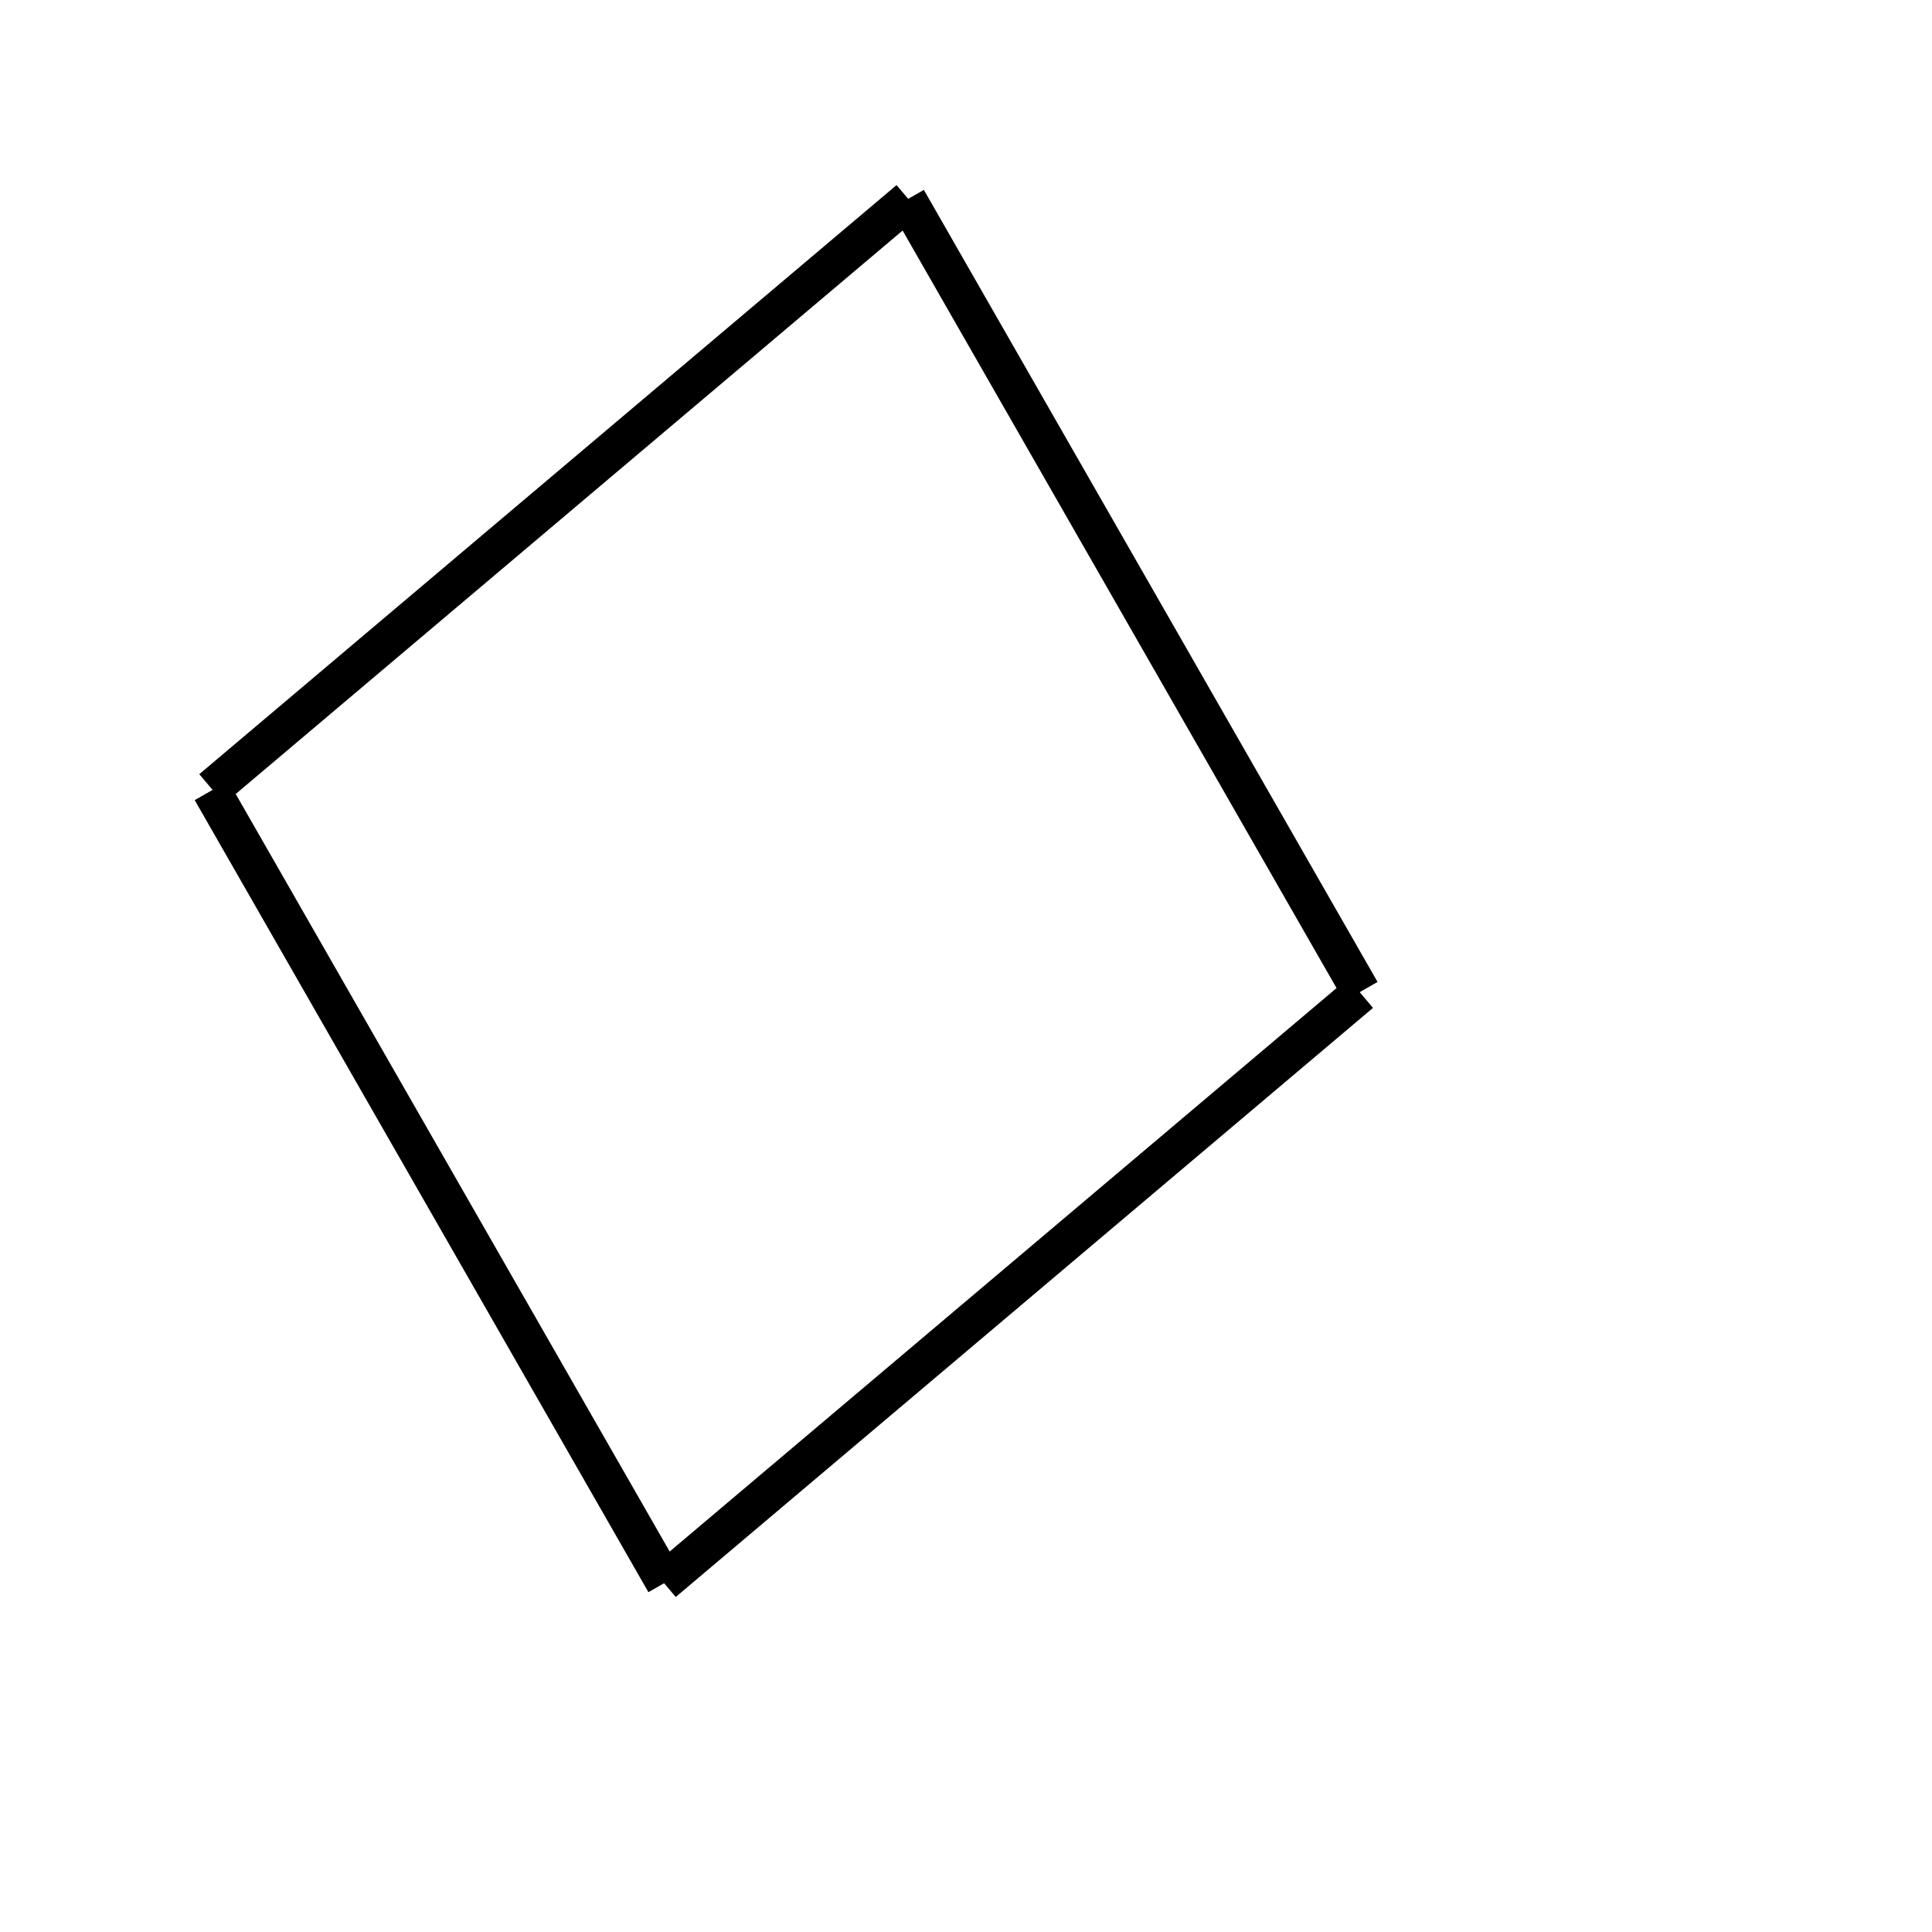
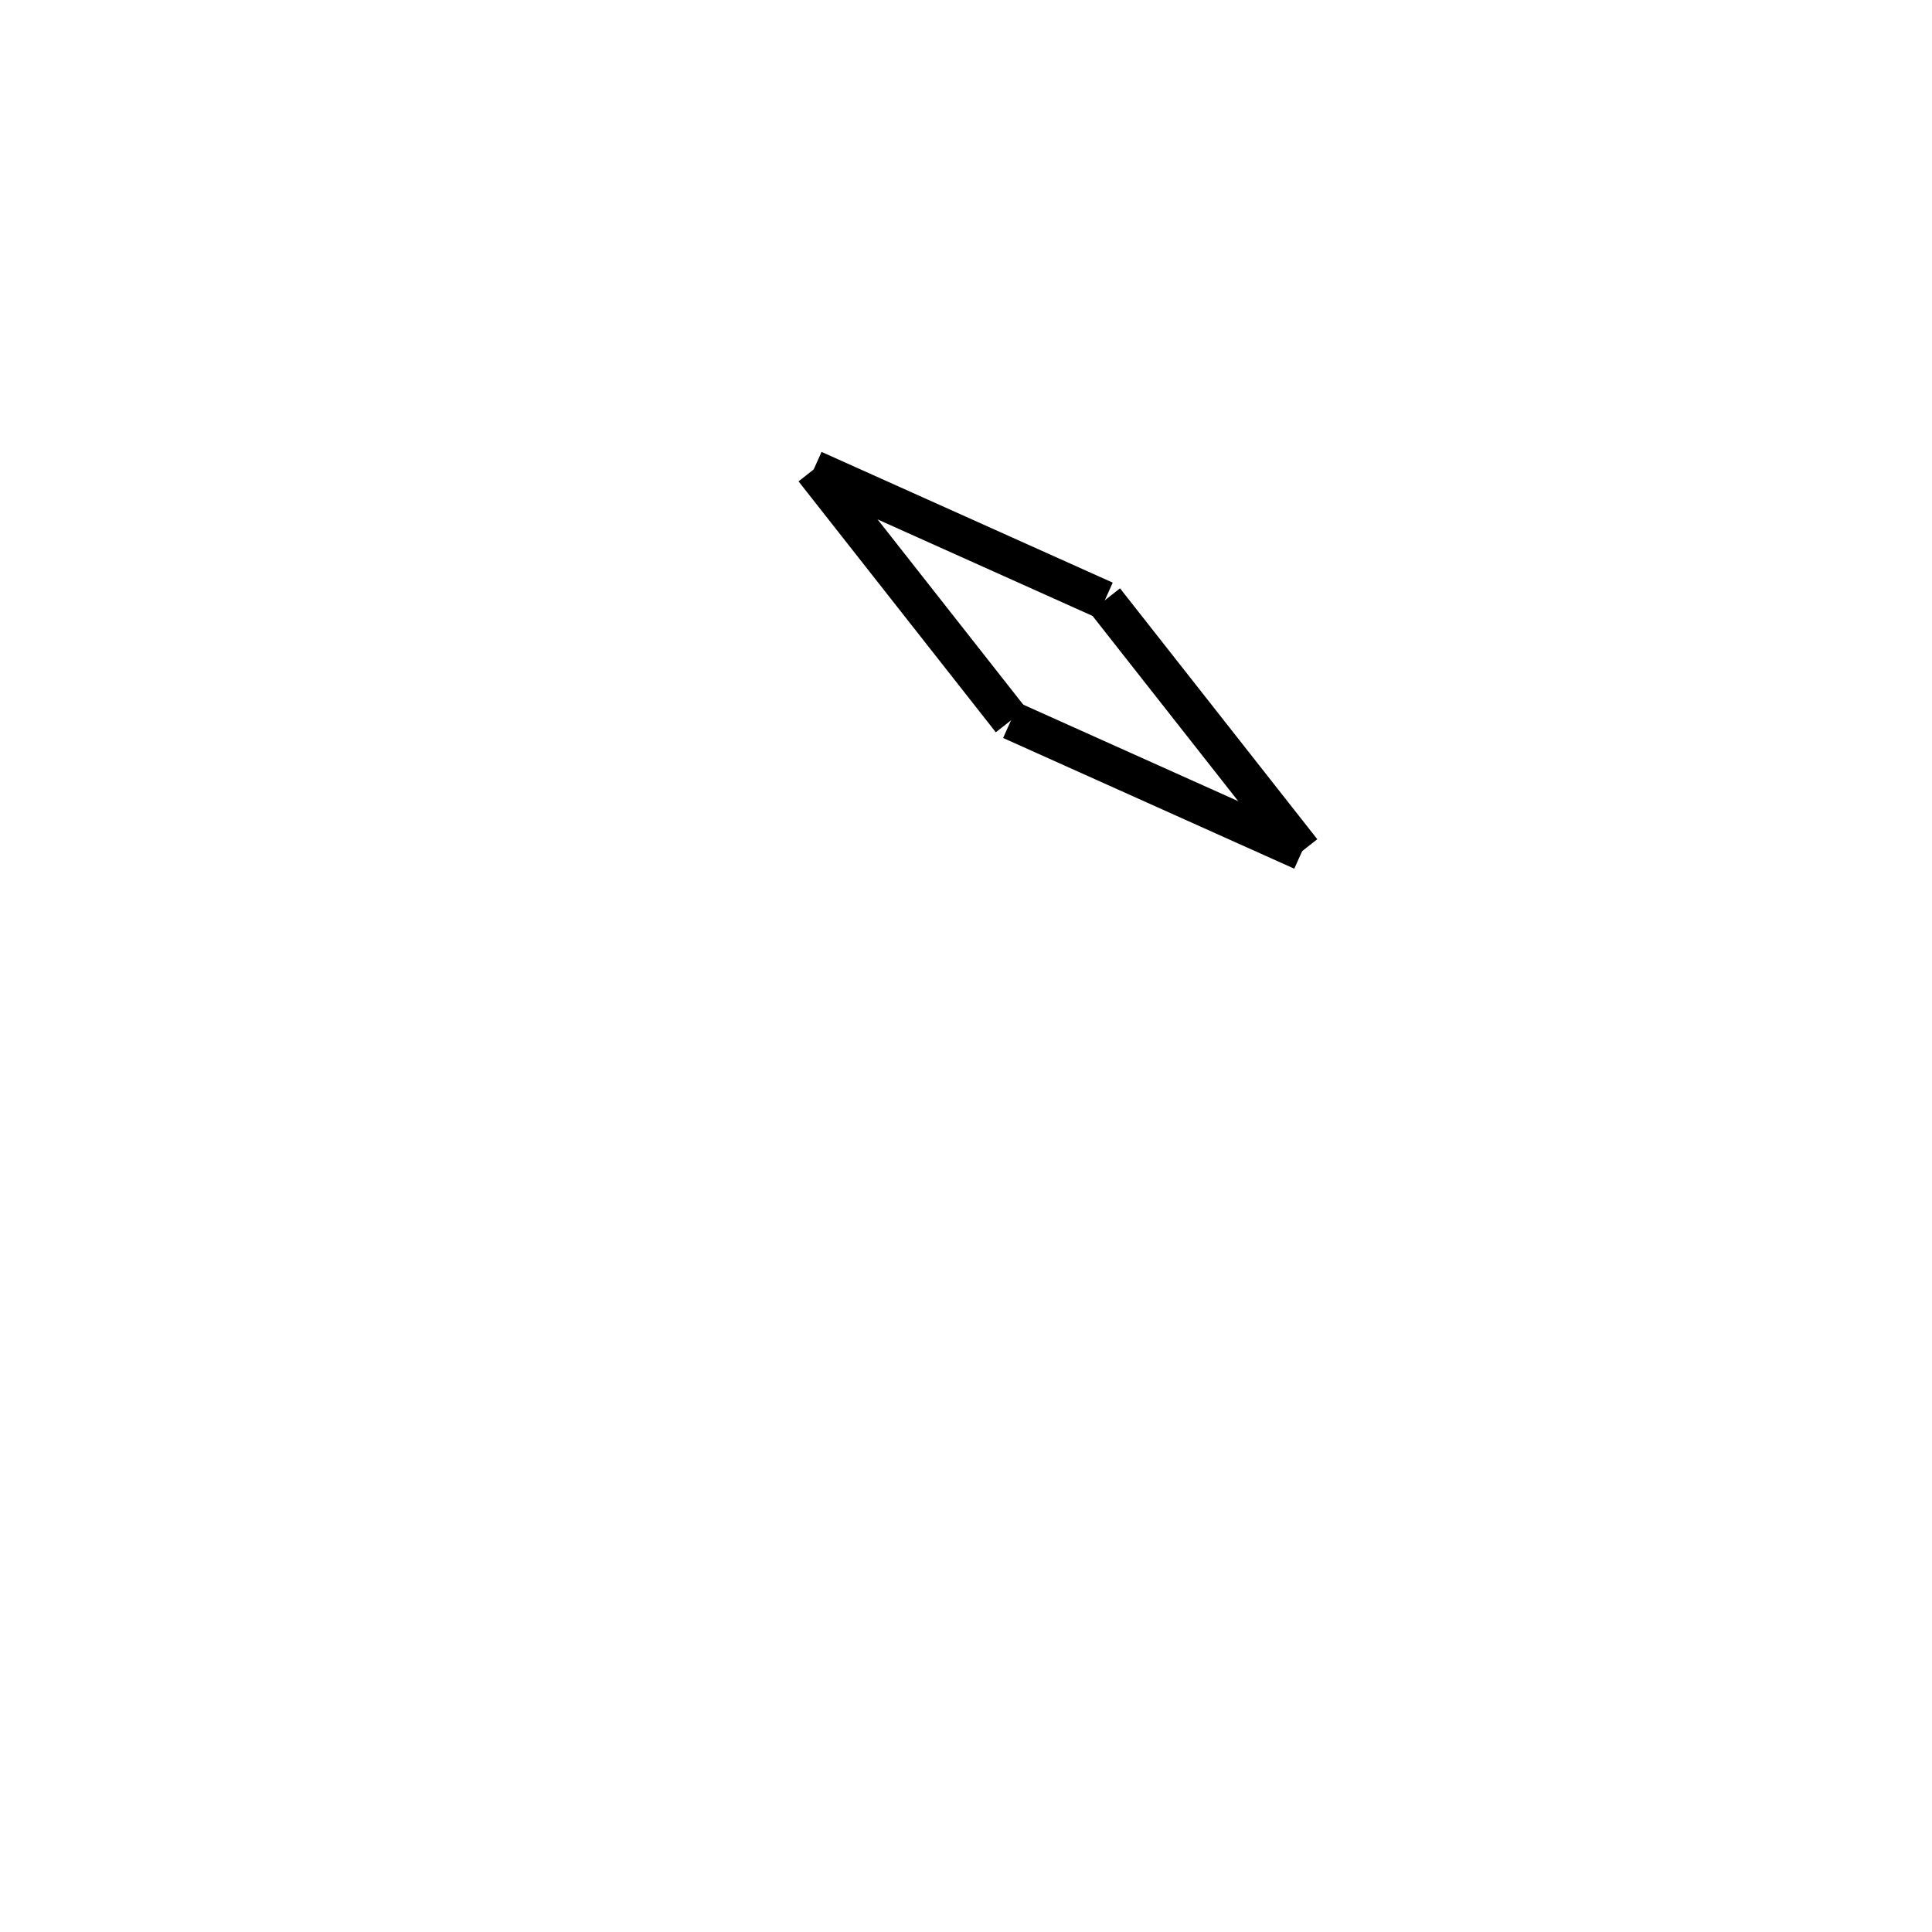
<svg xmlns="http://www.w3.org/2000/svg" height="100" width="100">
-   <line x1="70.42" y1="51.404" x2="34.331" y2="81.896" stroke-width="2" stroke="black" />
-   <line x1="34.43" y1="81.914" x2="10.946" y2="40.918" stroke-width="2" stroke="black" />
-   <line x1="47.05" y1="10.344" x2="10.961" y2="40.835" stroke-width="2" stroke="black" />
-   <line x1="70.434" y1="51.322" x2="46.951" y2="10.326" stroke-width="2" stroke="black" />
+   <line x1="42.114" y1="24.303" x2="57.185" y2="31.069" stroke-width="2" stroke="black" />
+   <line x1="57.186" y1="31.07" x2="67.397" y2="44.056" stroke-width="2" stroke="black" />
+   <line x1="52.33" y1="37.285" x2="67.401" y2="44.051" stroke-width="2" stroke="black" />
+   <line x1="42.118" y1="24.297" x2="52.329" y2="37.284" stroke-width="2" stroke="black" />
</svg>
